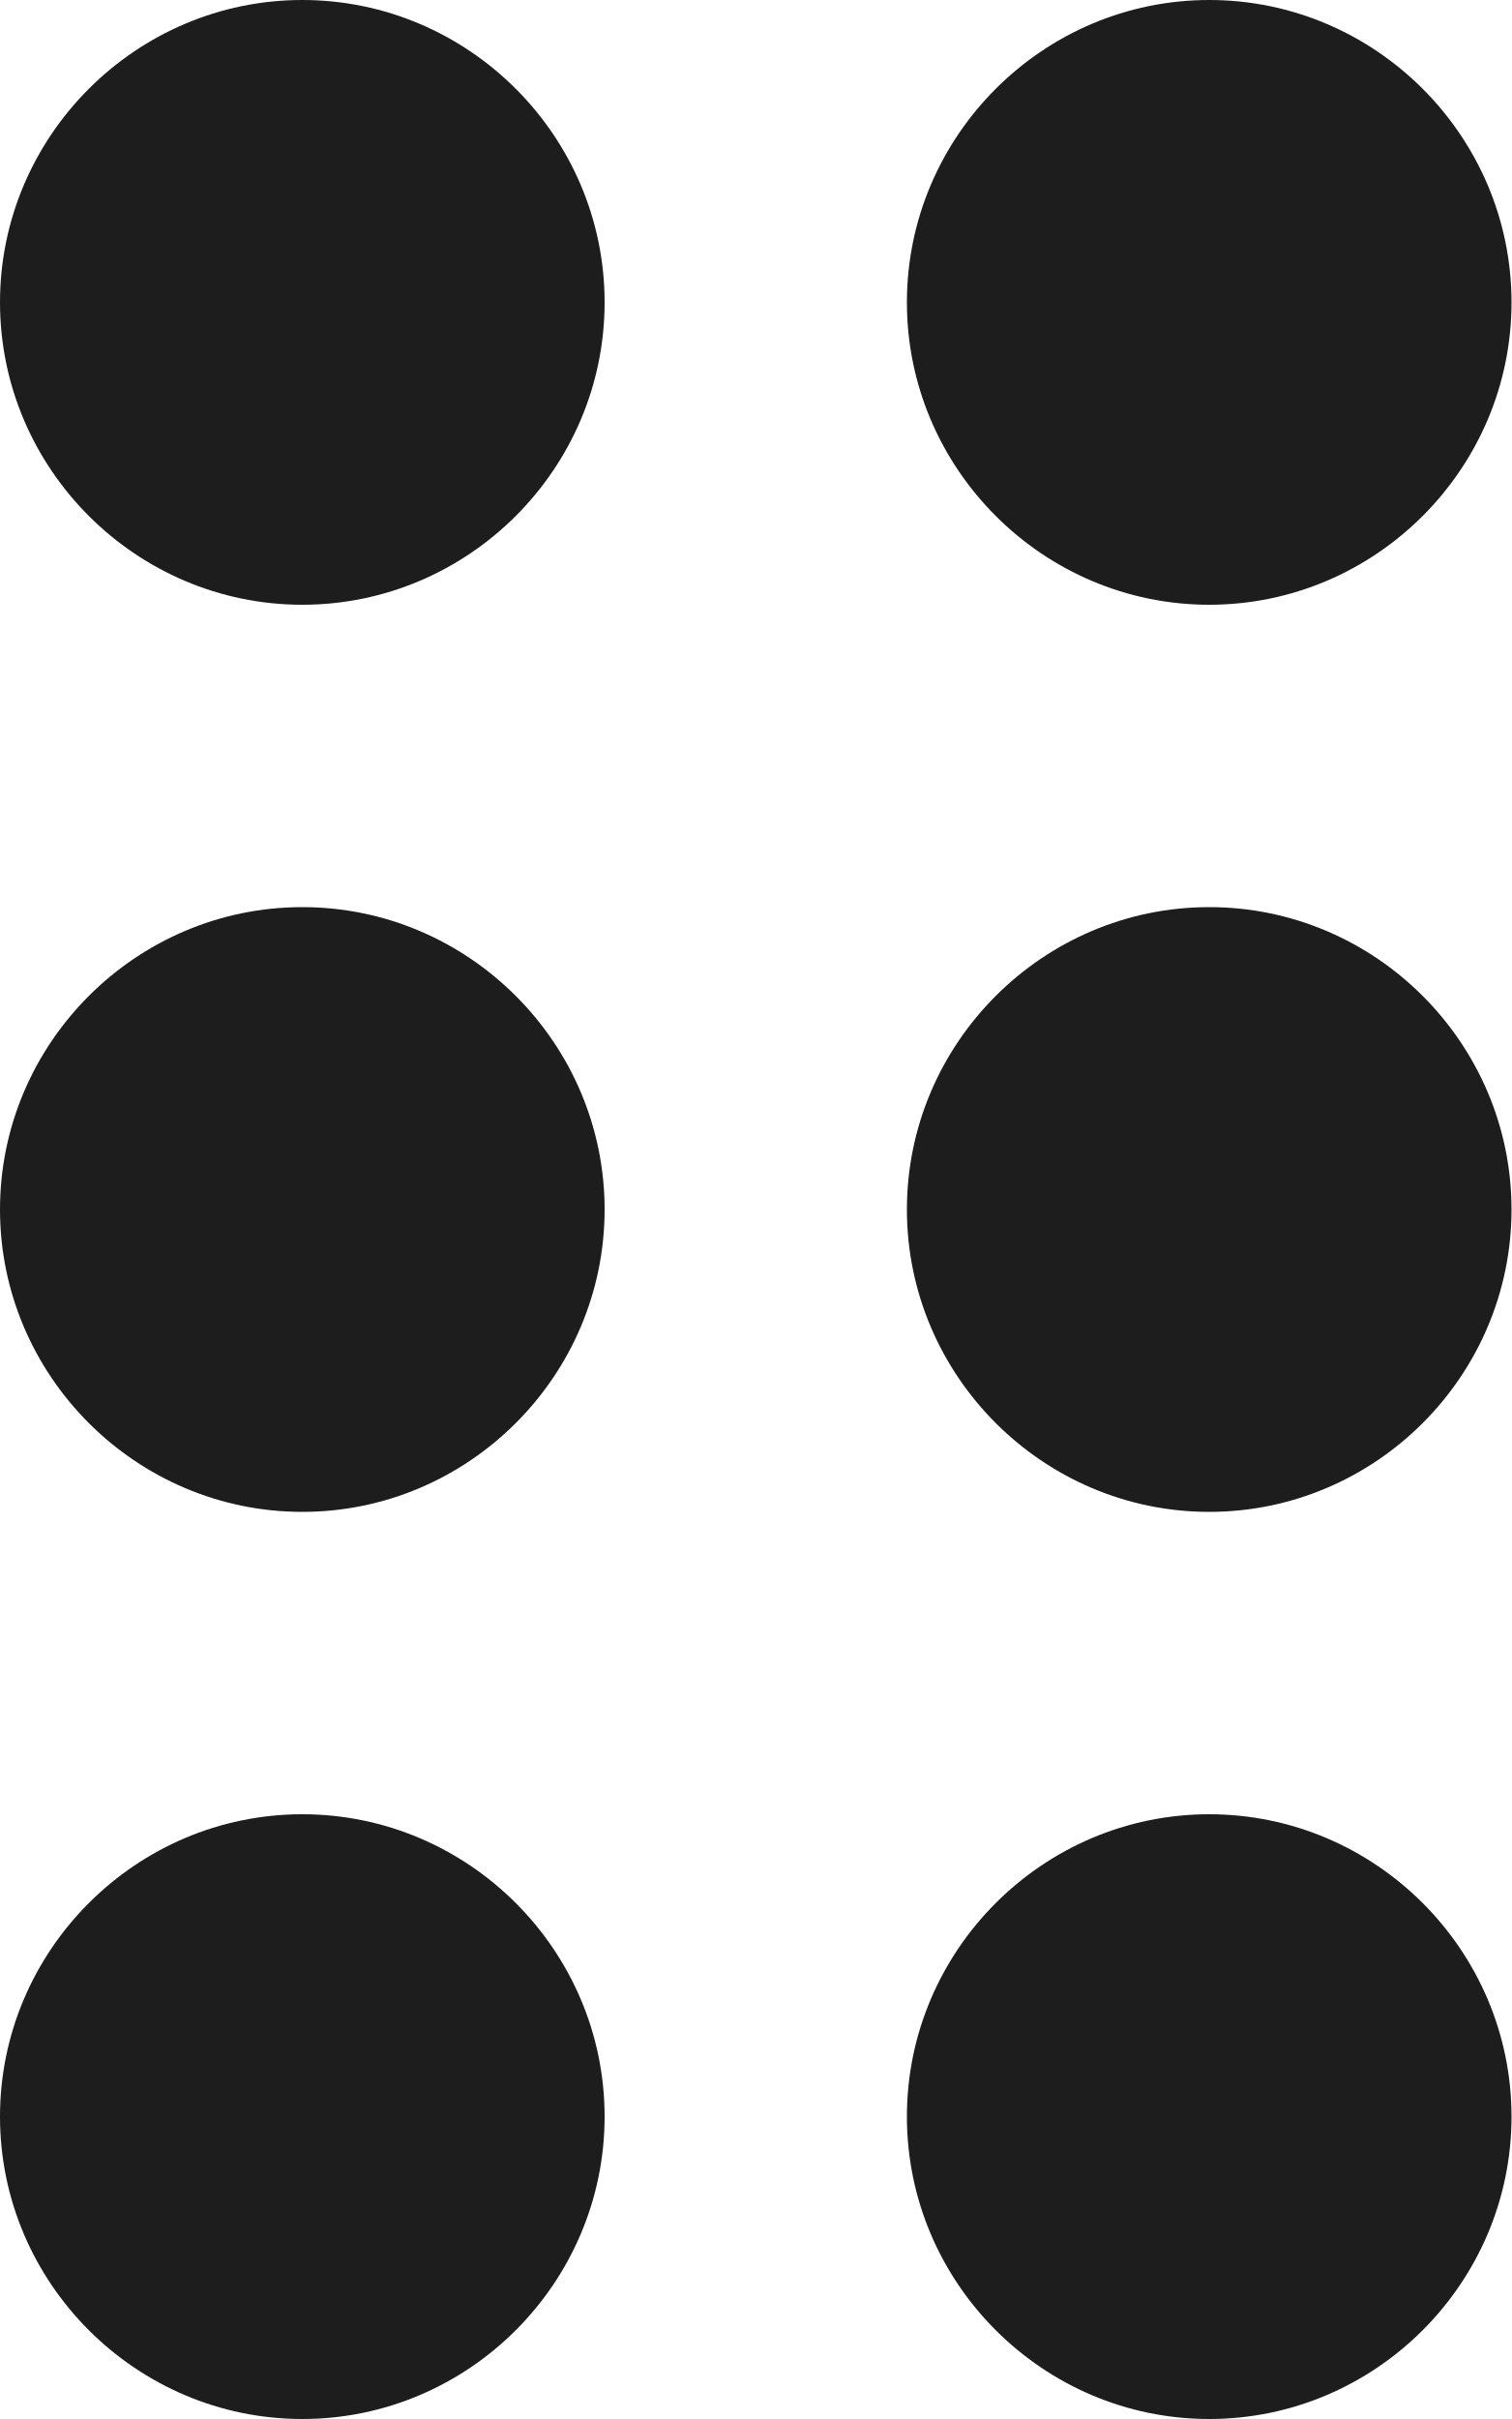
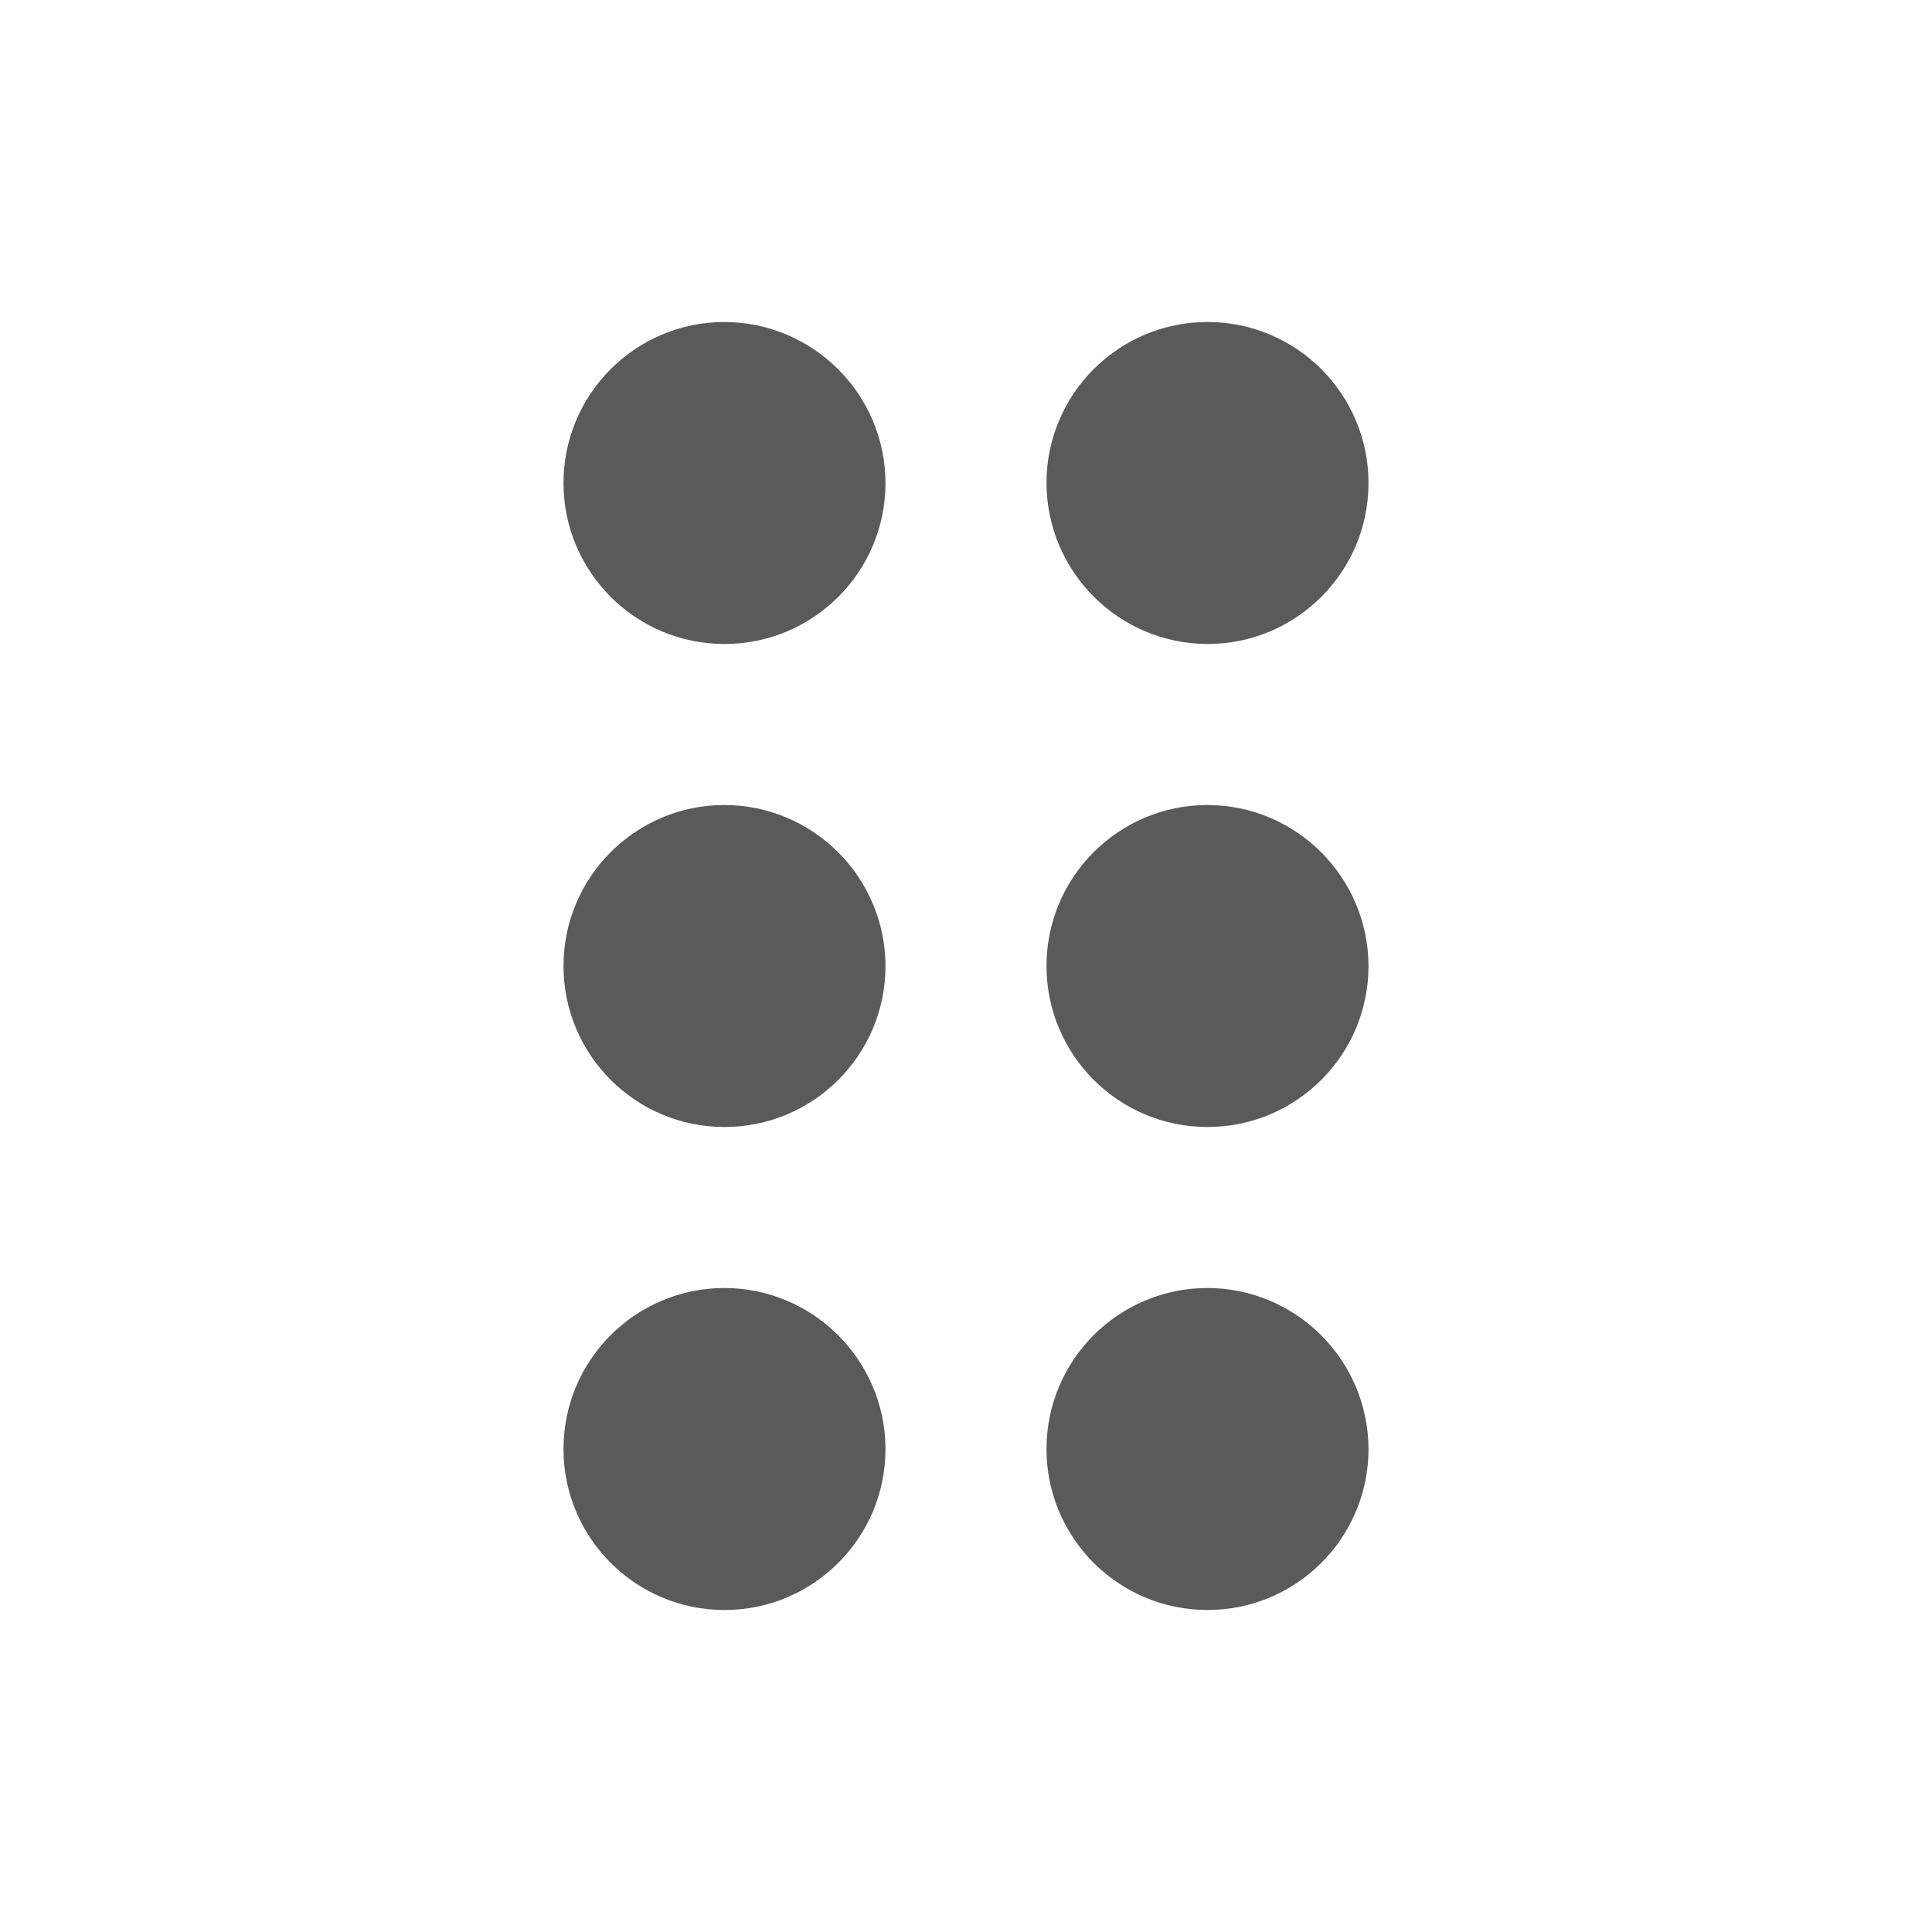
- <svg xmlns="http://www.w3.org/2000/svg" width="10px" height="16px" viewBox="0 0 10 16" version="1.1">
-   <g id="Icons" stroke="none" stroke-width="1" fill="none" fill-rule="evenodd">
-     <g id="Outlined" transform="translate(-617, -246)">
-       <g id="Action" transform="translate(100, 100)">
-         <g id="Outlined-/-Action-/-drag_indicator" transform="translate(510, 142)">
-           <g>
-             <polygon id="Path" points="0 0 24 0 24 24 0 24" />
-             <path d="M11,18 C11,19.1 10.1,20 9,20 C7.9,20 7,19.1 7,18 C7,16.9 7.9,16 9,16 C10.1,16 11,16.9 11,18 Z M9,10 C7.9,10 7,10.9 7,12 C7,13.1 7.9,14 9,14 C10.1,14 11,13.1 11,12 C11,10.9 10.1,10 9,10 Z M9,4 C7.9,4 7,4.9 7,6 C7,7.1 7.9,8 9,8 C10.1,8 11,7.1 11,6 C11,4.9 10.1,4 9,4 Z M15,8 C16.1,8 17,7.1 17,6 C17,4.9 16.1,4 15,4 C13.9,4 13,4.9 13,6 C13,7.1 13.9,8 15,8 Z M15,10 C13.9,10 13,10.9 13,12 C13,13.1 13.9,14 15,14 C16.1,14 17,13.1 17,12 C17,10.9 16.1,10 15,10 Z M15,16 C13.9,16 13,16.9 13,18 C13,19.1 13.9,20 15,20 C16.1,20 17,19.1 17,18 C17,16.9 16.1,16 15,16 Z" id="🔹-Icon-Color" fill="#1D1D1D" />
+ <svg xmlns="http://www.w3.org/2000/svg" width="24" height="24" viewBox="0 0 24 24">
+   <g id="Icons" transform="translate(7 4)">
+     <g id="Outlined" transform="translate(-617 -246)">
+       <g id="Action" transform="translate(100 100)">
+         <g id="Outlined-_-Action-_-drag_indicator" data-name="Outlined-/-Action-/-drag_indicator" transform="translate(510 142)">
+           <g id="Group_3" data-name="Group 3">
+             <path id="Path" d="M0,0H24V24H0Z" fill="none" fill-rule="evenodd" />
+             <path id="_-Icon-Color" data-name="🔹-Icon-Color" d="M11,18a2,2,0,1,1-2-2A2.006,2.006,0,0,1,11,18ZM9,10a2,2,0,1,0,2,2A2.006,2.006,0,0,0,9,10ZM9,4a2,2,0,1,0,2,2A2.006,2.006,0,0,0,9,4Zm6,4a2,2,0,1,0-2-2A2.006,2.006,0,0,0,15,8Zm0,2a2,2,0,1,0,2,2A2.006,2.006,0,0,0,15,10Zm0,6a2,2,0,1,0,2,2A2.006,2.006,0,0,0,15,16Z" fill="#5a5a5a" fill-rule="evenodd" />
          </g>
        </g>
      </g>
    </g>
  </g>
</svg>
